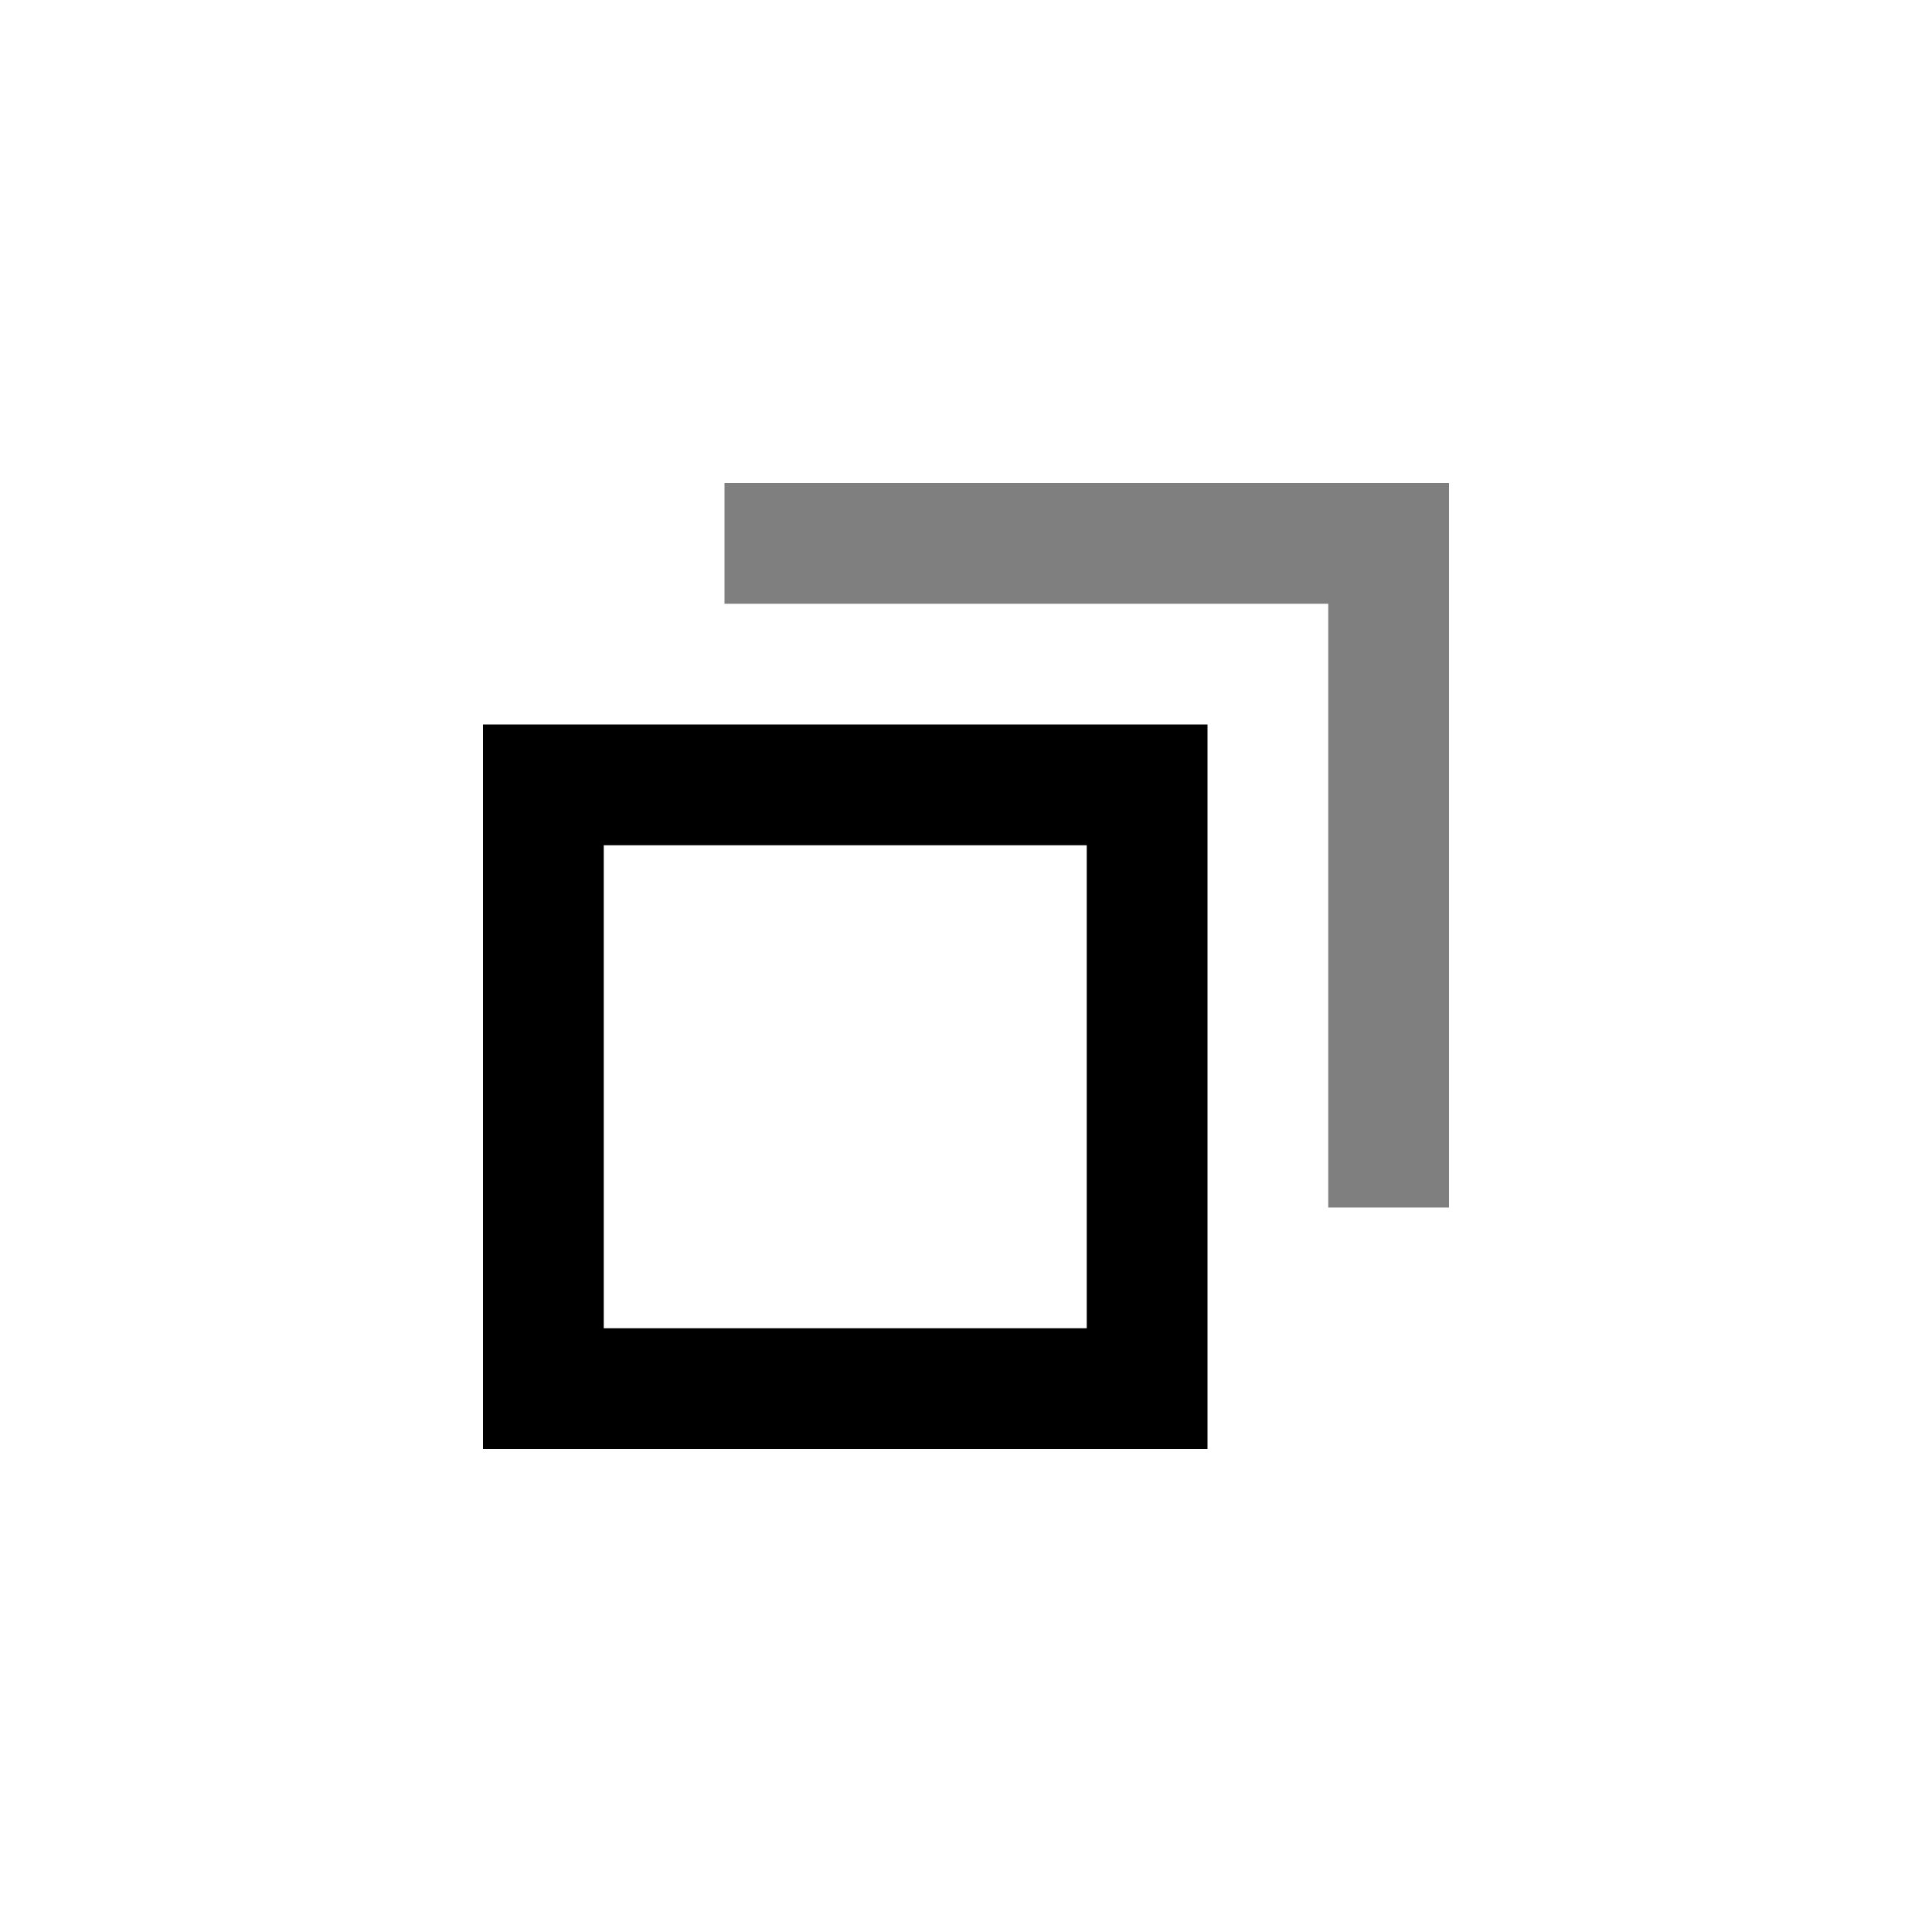
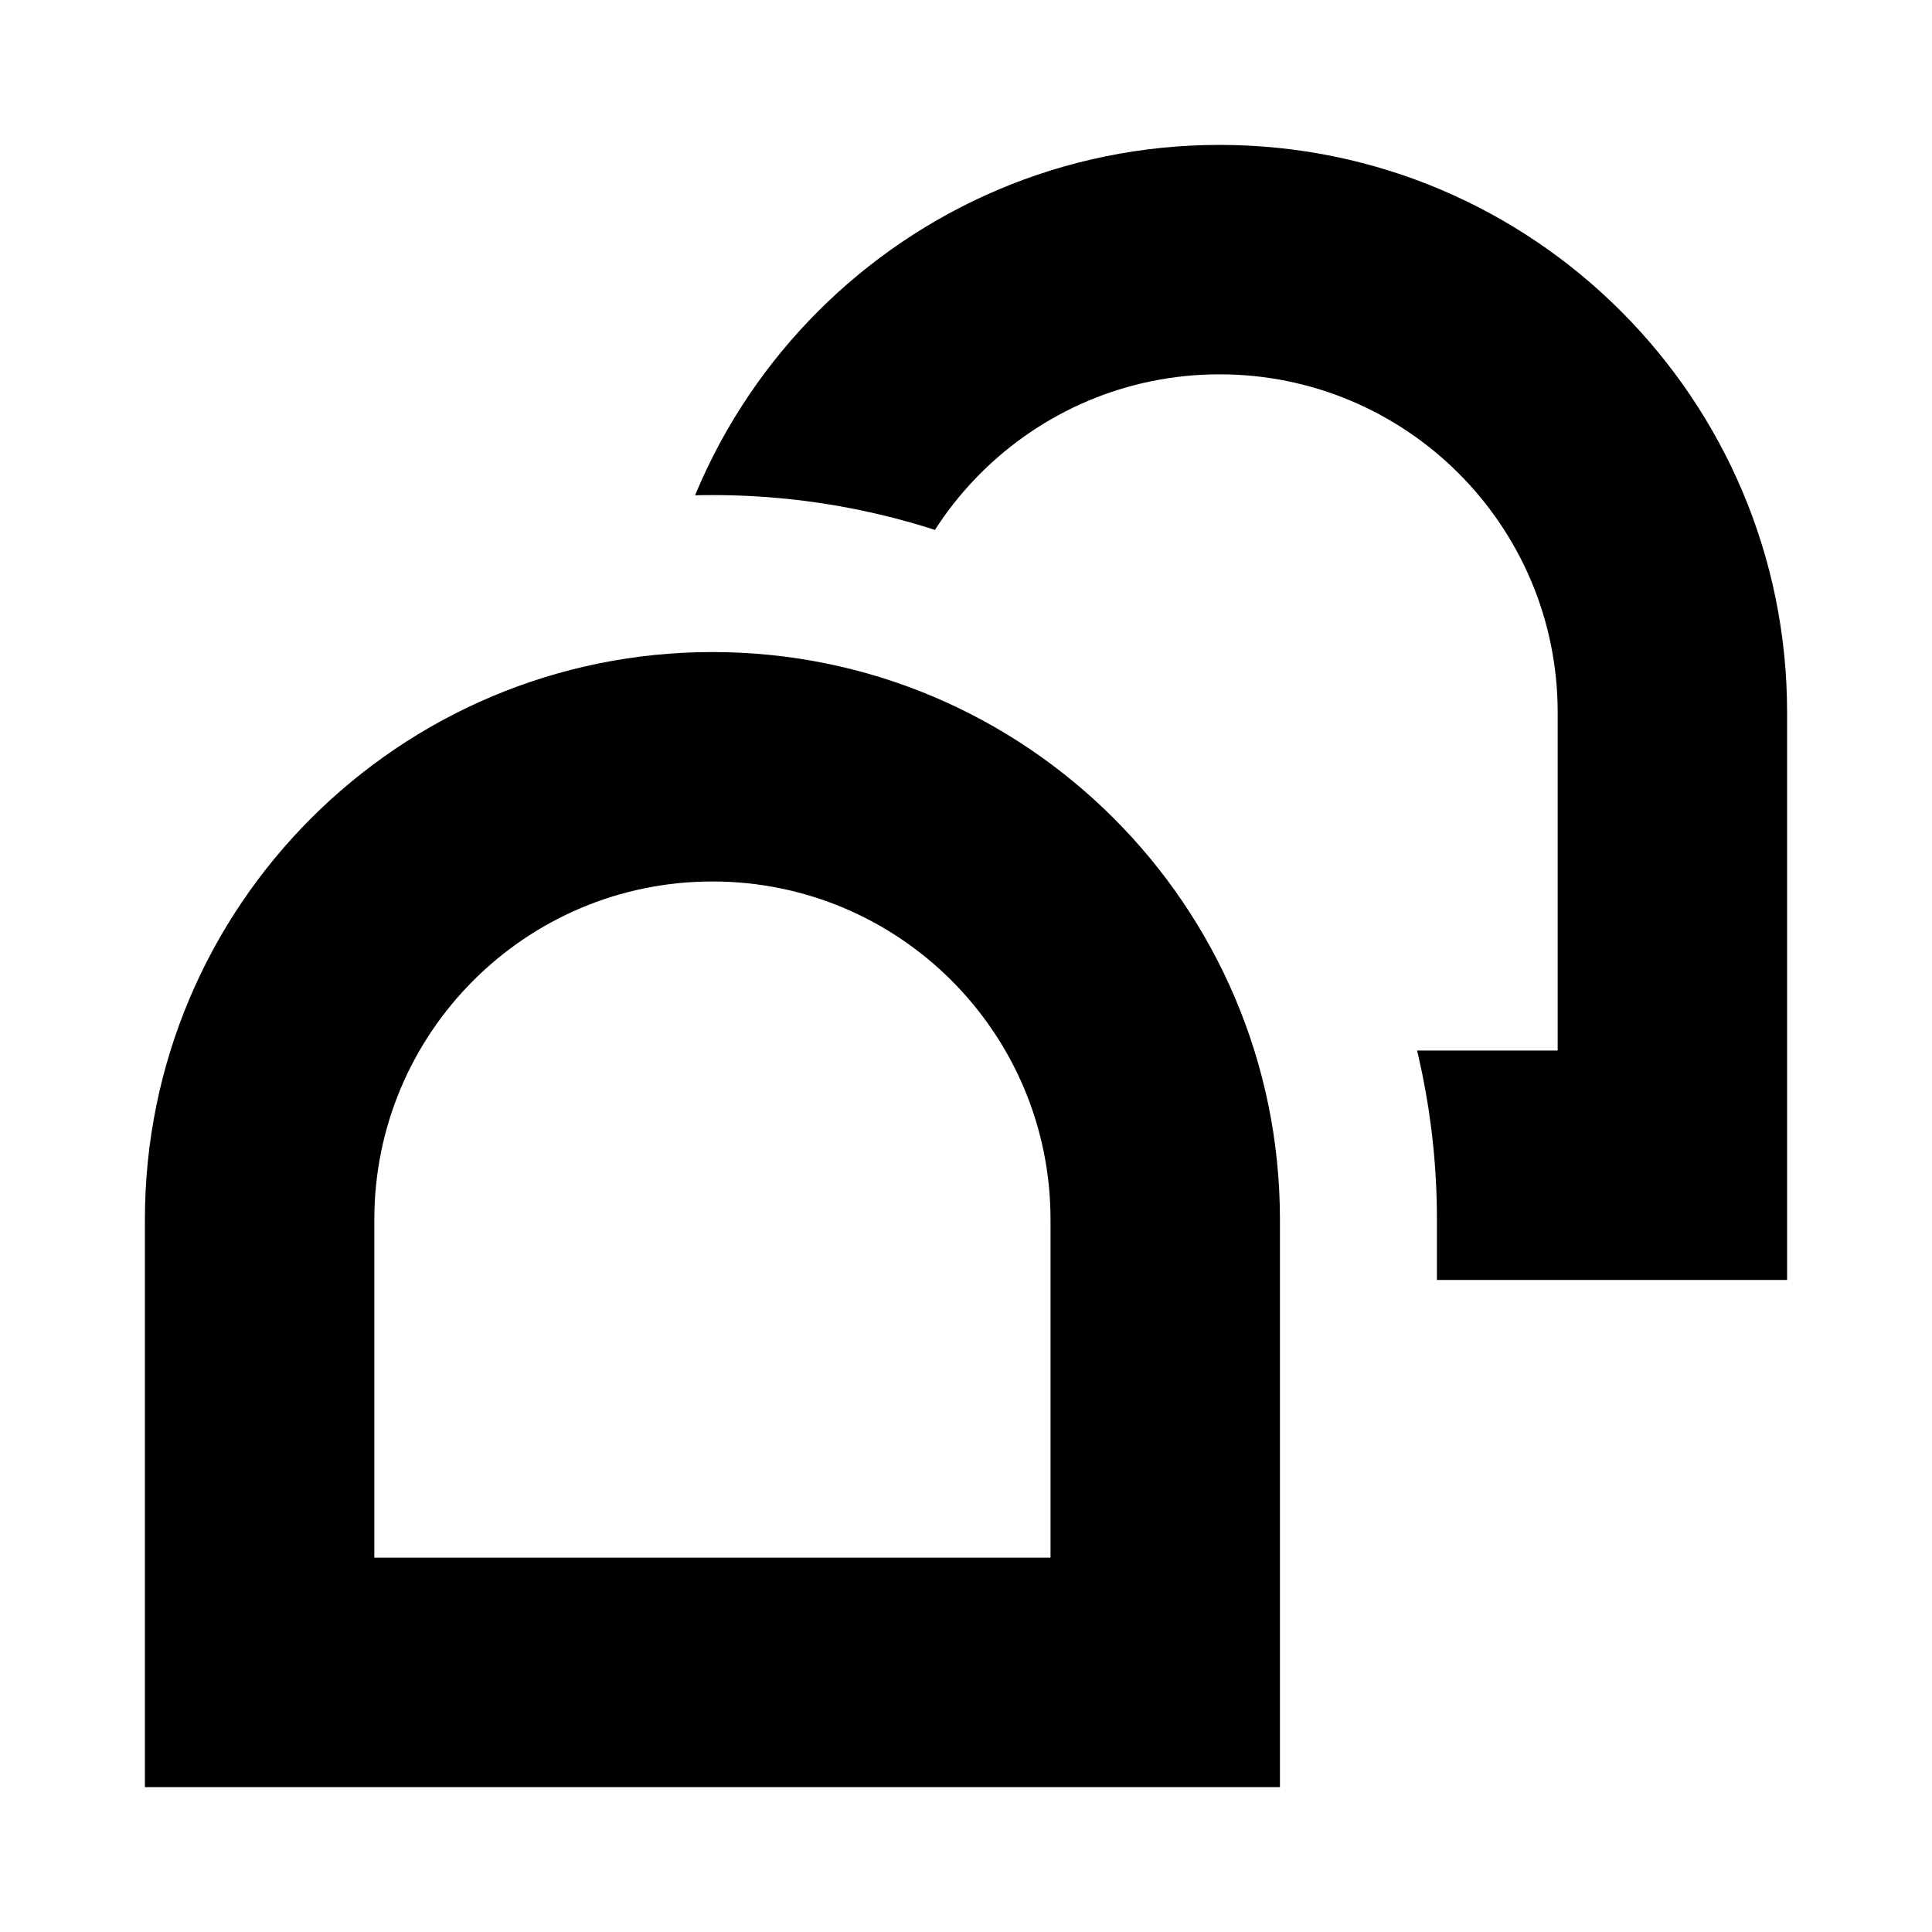
- <svg xmlns="http://www.w3.org/2000/svg" height="16" width="16">
-   <g color="currentColor" font-weight="400" font-family="sans-serif" white-space="normal" fill="currentColor">
-     <path d="M4 6v6h6V6zm1 1h4v4H5z" style="line-height:normal;font-variant-ligatures:normal;font-variant-position:normal;font-variant-caps:normal;font-variant-numeric:normal;font-variant-alternates:normal;font-feature-settings:normal;text-indent:0;text-align:start;text-decoration-line:none;text-decoration-style:solid;text-decoration-color:currentColor;text-transform:none;text-orientation:mixed;shape-padding:0;isolation:auto;mix-blend-mode:normal" overflow="visible" />
-     <path d="M6 4v1h5v5h1V4z" style="line-height:normal;font-variant-ligatures:normal;font-variant-position:normal;font-variant-caps:normal;font-variant-numeric:normal;font-variant-alternates:normal;font-feature-settings:normal;text-indent:0;text-align:start;text-decoration-line:none;text-decoration-style:solid;text-decoration-color:currentColor;text-transform:none;text-orientation:mixed;shape-padding:0;isolation:auto;mix-blend-mode:normal" overflow="visible" opacity=".5" />
-   </g>
+ <svg xmlns="http://www.w3.org/2000/svg" width="16" height="16" viewBox="0 0 16 16">
+   <clipPath id="fora-da-frente">
+     <path clip-rule="evenodd" d="M0,0 H16 V16 H0 Z M-0.1,16.5 L-0.1,10.1 A6,6 0 0 1 11.9,10.1 L11.9,16.5 Z" />
+   </clipPath>
+   <path fill="currentColor" fill-rule="evenodd" clip-path="url(#fora-da-frente)" d="M5.4,10.6 L5.4,5.9 A4.7,4.7 0 0 1 14.8,5.9 L14.8,10.6 Z M7.3,8.7 L7.3,5.9 A2.8,2.8 0 0 1 12.9,5.9 L12.9,8.7 Z" />
+   <path fill="currentColor" fill-rule="evenodd" d="M1.2,14.8 L1.2,10.1 A4.7,4.7 0 0 1 10.6,10.1 L10.6,14.8 Z M3.1,12.9 L3.1,10.1 A2.8,2.8 0 0 1 8.7,10.1 L8.7,12.9 Z" />
</svg>
